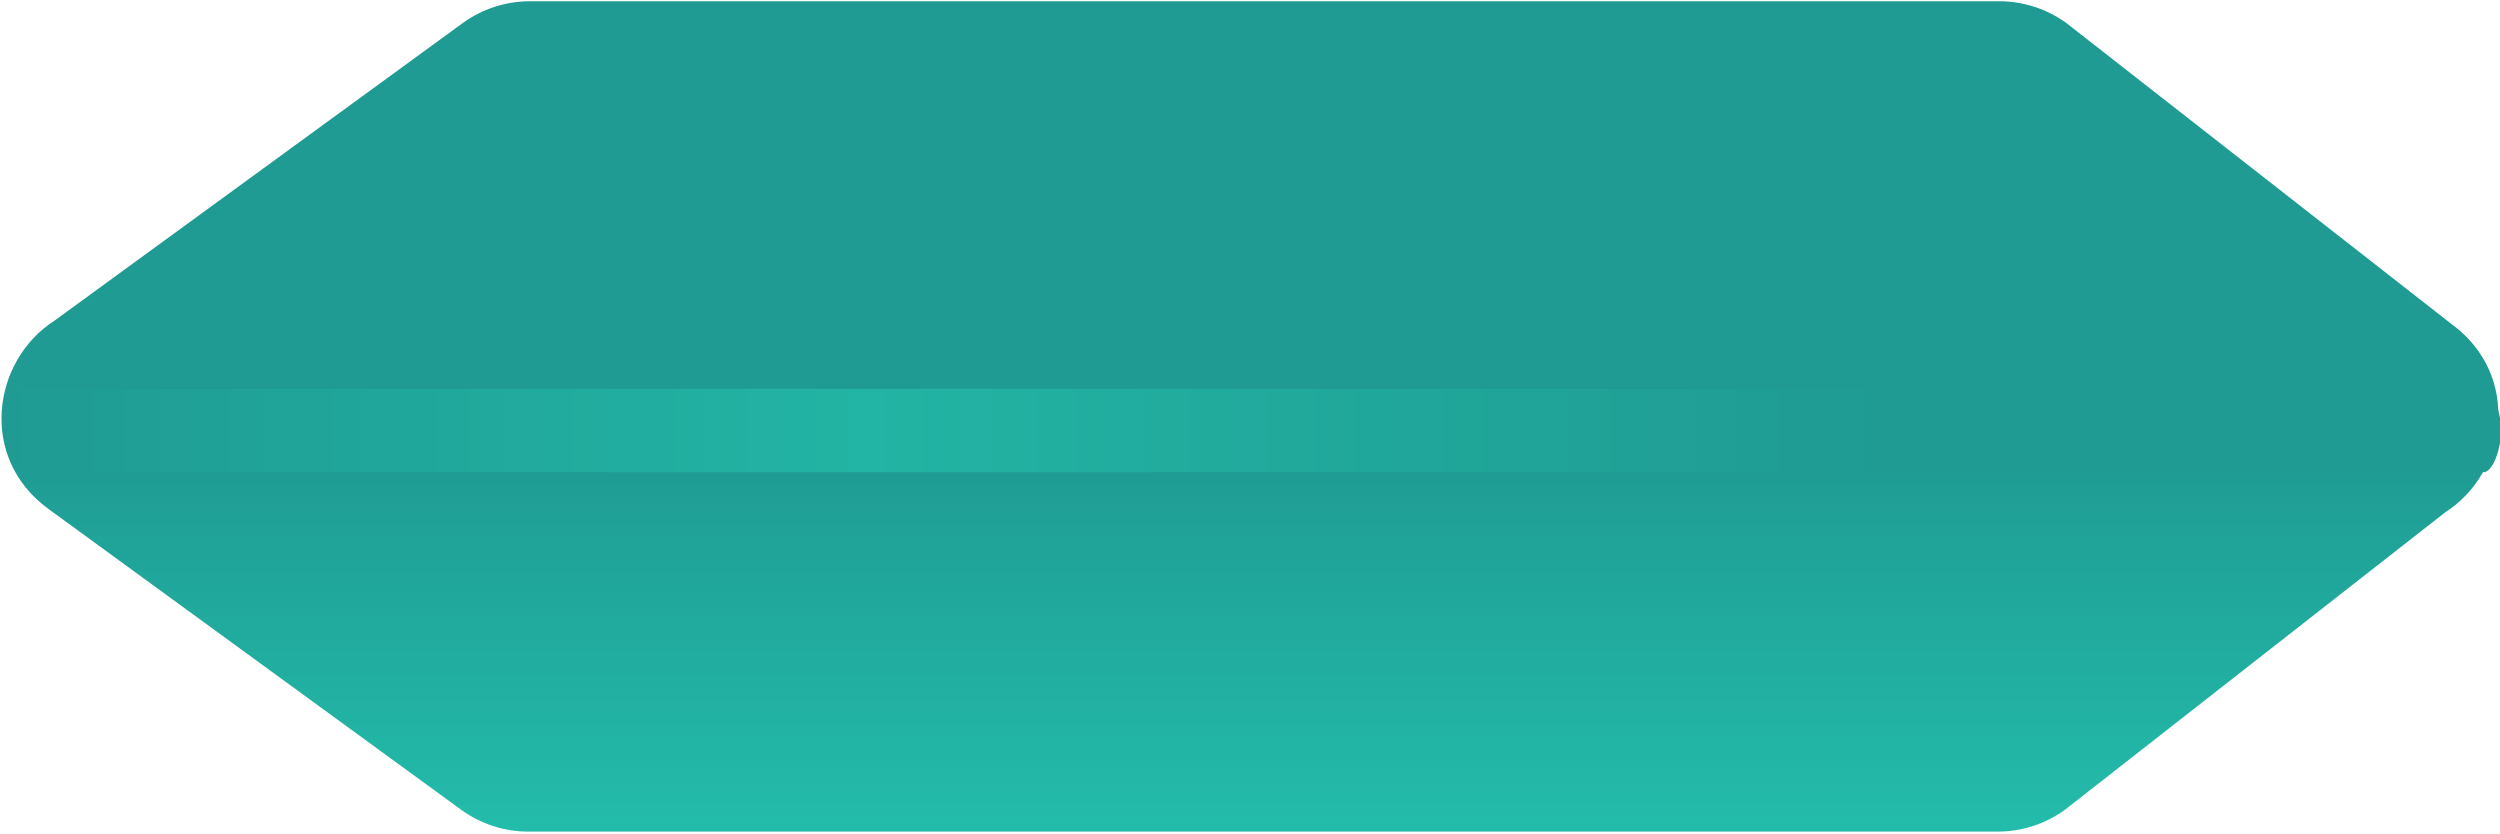
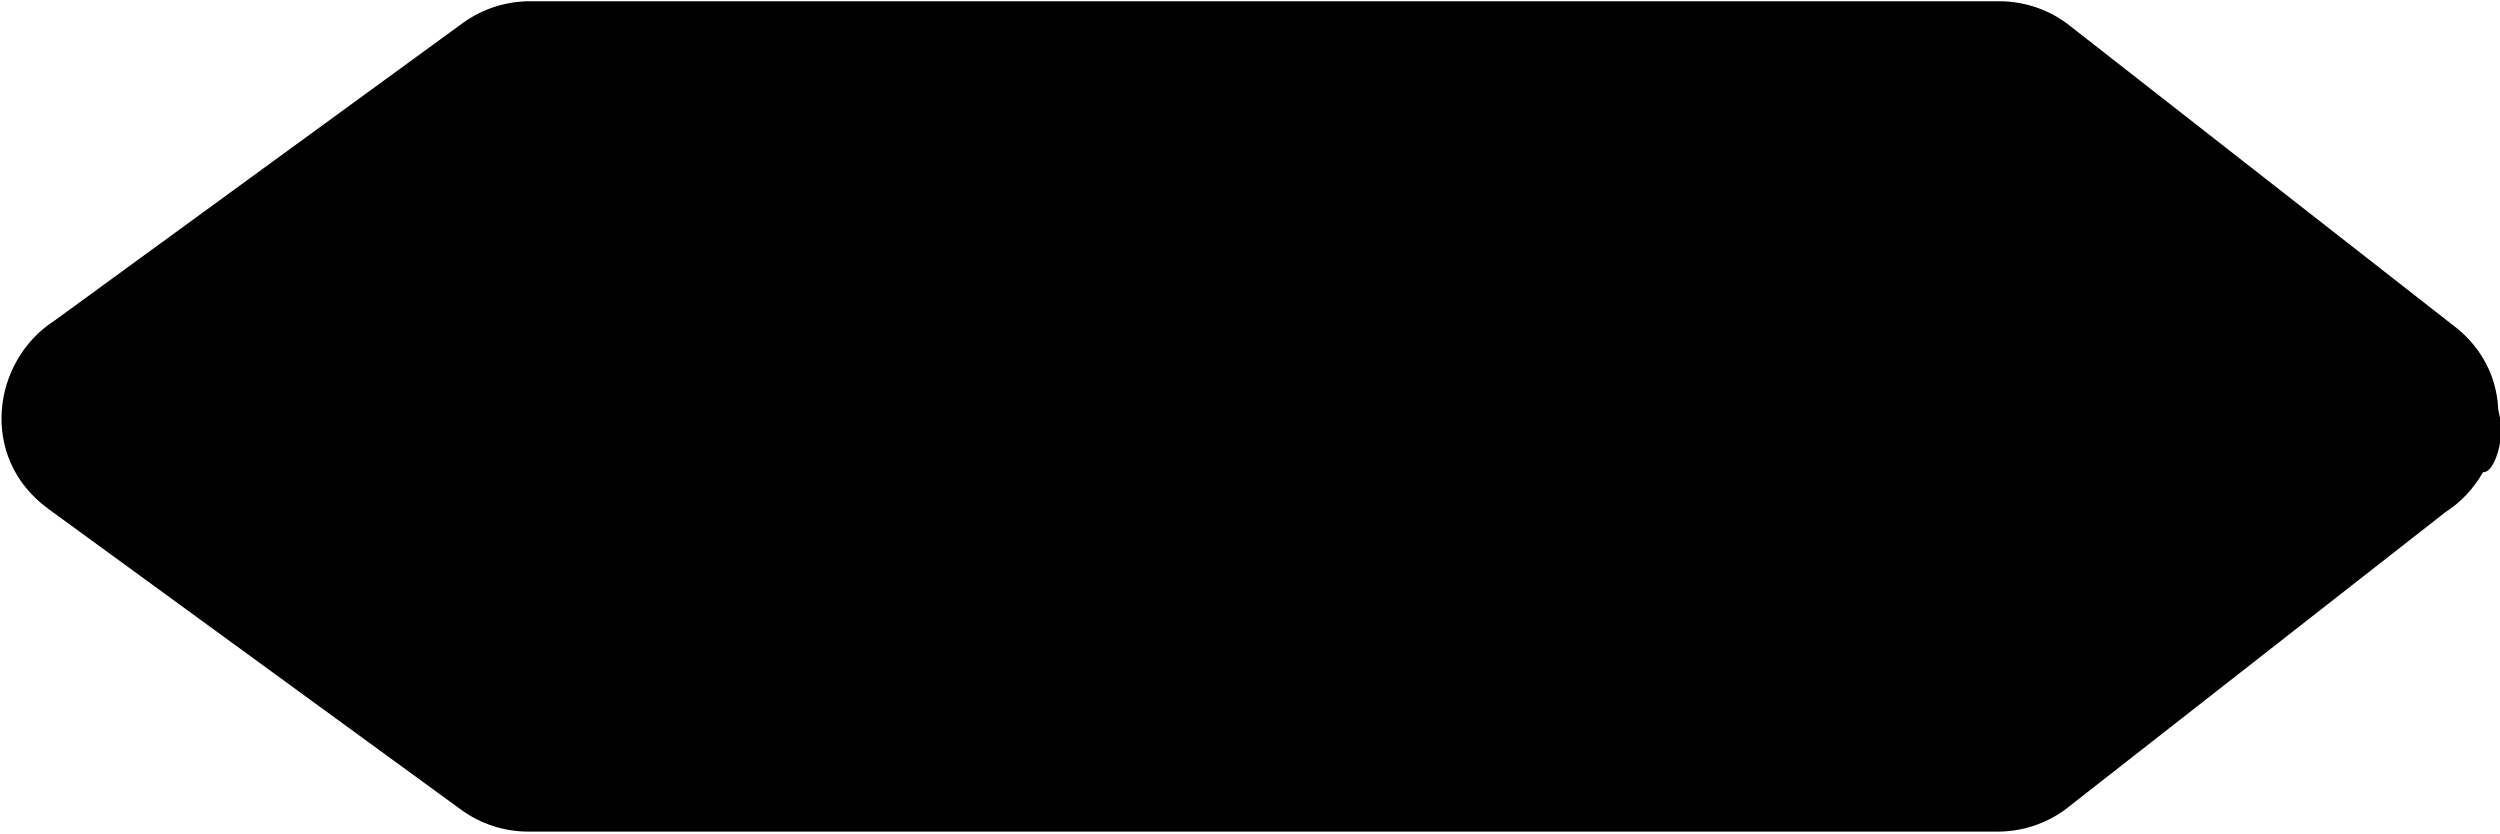
<svg xmlns="http://www.w3.org/2000/svg" width="90" height="30" viewBox="0 0 90 30">
  <linearGradient id="a" gradientUnits="userSpaceOnUse" x1="44.997" y1="-16224.045" x2="44.997" y2="-16253.94" gradientTransform="matrix(1 0 0 -1 0 -16224)">
-     <stop offset="0" stop-color="#1f9b93" />
-     <stop offset=".546" stop-color="#1f9b93" />
-     <stop offset=".648" stop-color="#20a399" />
-     <stop offset="1" stop-color="#23bcaa" />
+     <stop offset="0" stopColor="#1f9b93" />
+     <stop offset=".546" stopColor="#1f9b93" />
+     <stop offset=".648" stopColor="#20a399" />
+     <stop offset="1" stopColor="#23bcaa" />
  </linearGradient>
  <path fill="url(#a)" d="M88.252 11.664L74.396.835a4.12 4.12 0 0 0-2.425-.79H19.077c-.872 0-1.721.277-2.425.79L1.959 11.545c-2.241 1.44-2.741 4.936-.218 6.775l14.856 10.828c.704.514 1.554.79 2.425.79H71.917a4.12 4.12 0 0 0 2.425-.79l13.693-10.71c2.241-1.439 2.741-4.934.217-6.774z" />
  <linearGradient id="b" gradientUnits="userSpaceOnUse" x1=".19" y1="-16239.5" x2="90.042" y2="-16239.5" gradientTransform="matrix(1 0 0 -1 0 -16224)">
-     <stop offset="0" stop-color="#1f9b93" />
-     <stop offset=".345" stop-color="#22b4a4" />
-     <stop offset=".466" stop-color="#21ac9e" />
-     <stop offset=".753" stop-color="#1f9b93" />
-     <stop offset="1" stop-color="#1f9b93" />
+     <stop offset="0" stopColor="#1f9b93" />
+     <stop offset=".345" stopColor="#22b4a4" />
+     <stop offset=".466" stopColor="#21ac9e" />
+     <stop offset=".753" stopColor="#1f9b93" />
+     <stop offset="1" stopColor="#1f9b93" />
  </linearGradient>
  <path fill="url(#b)" d="M89.405 17H.827c-.352 0-.637-.89-.637-1.5S.475 14 .827 14h88.578c.352 0 .637.89.637 1.5s-.285 1.5-.637 1.5z" />
</svg>
